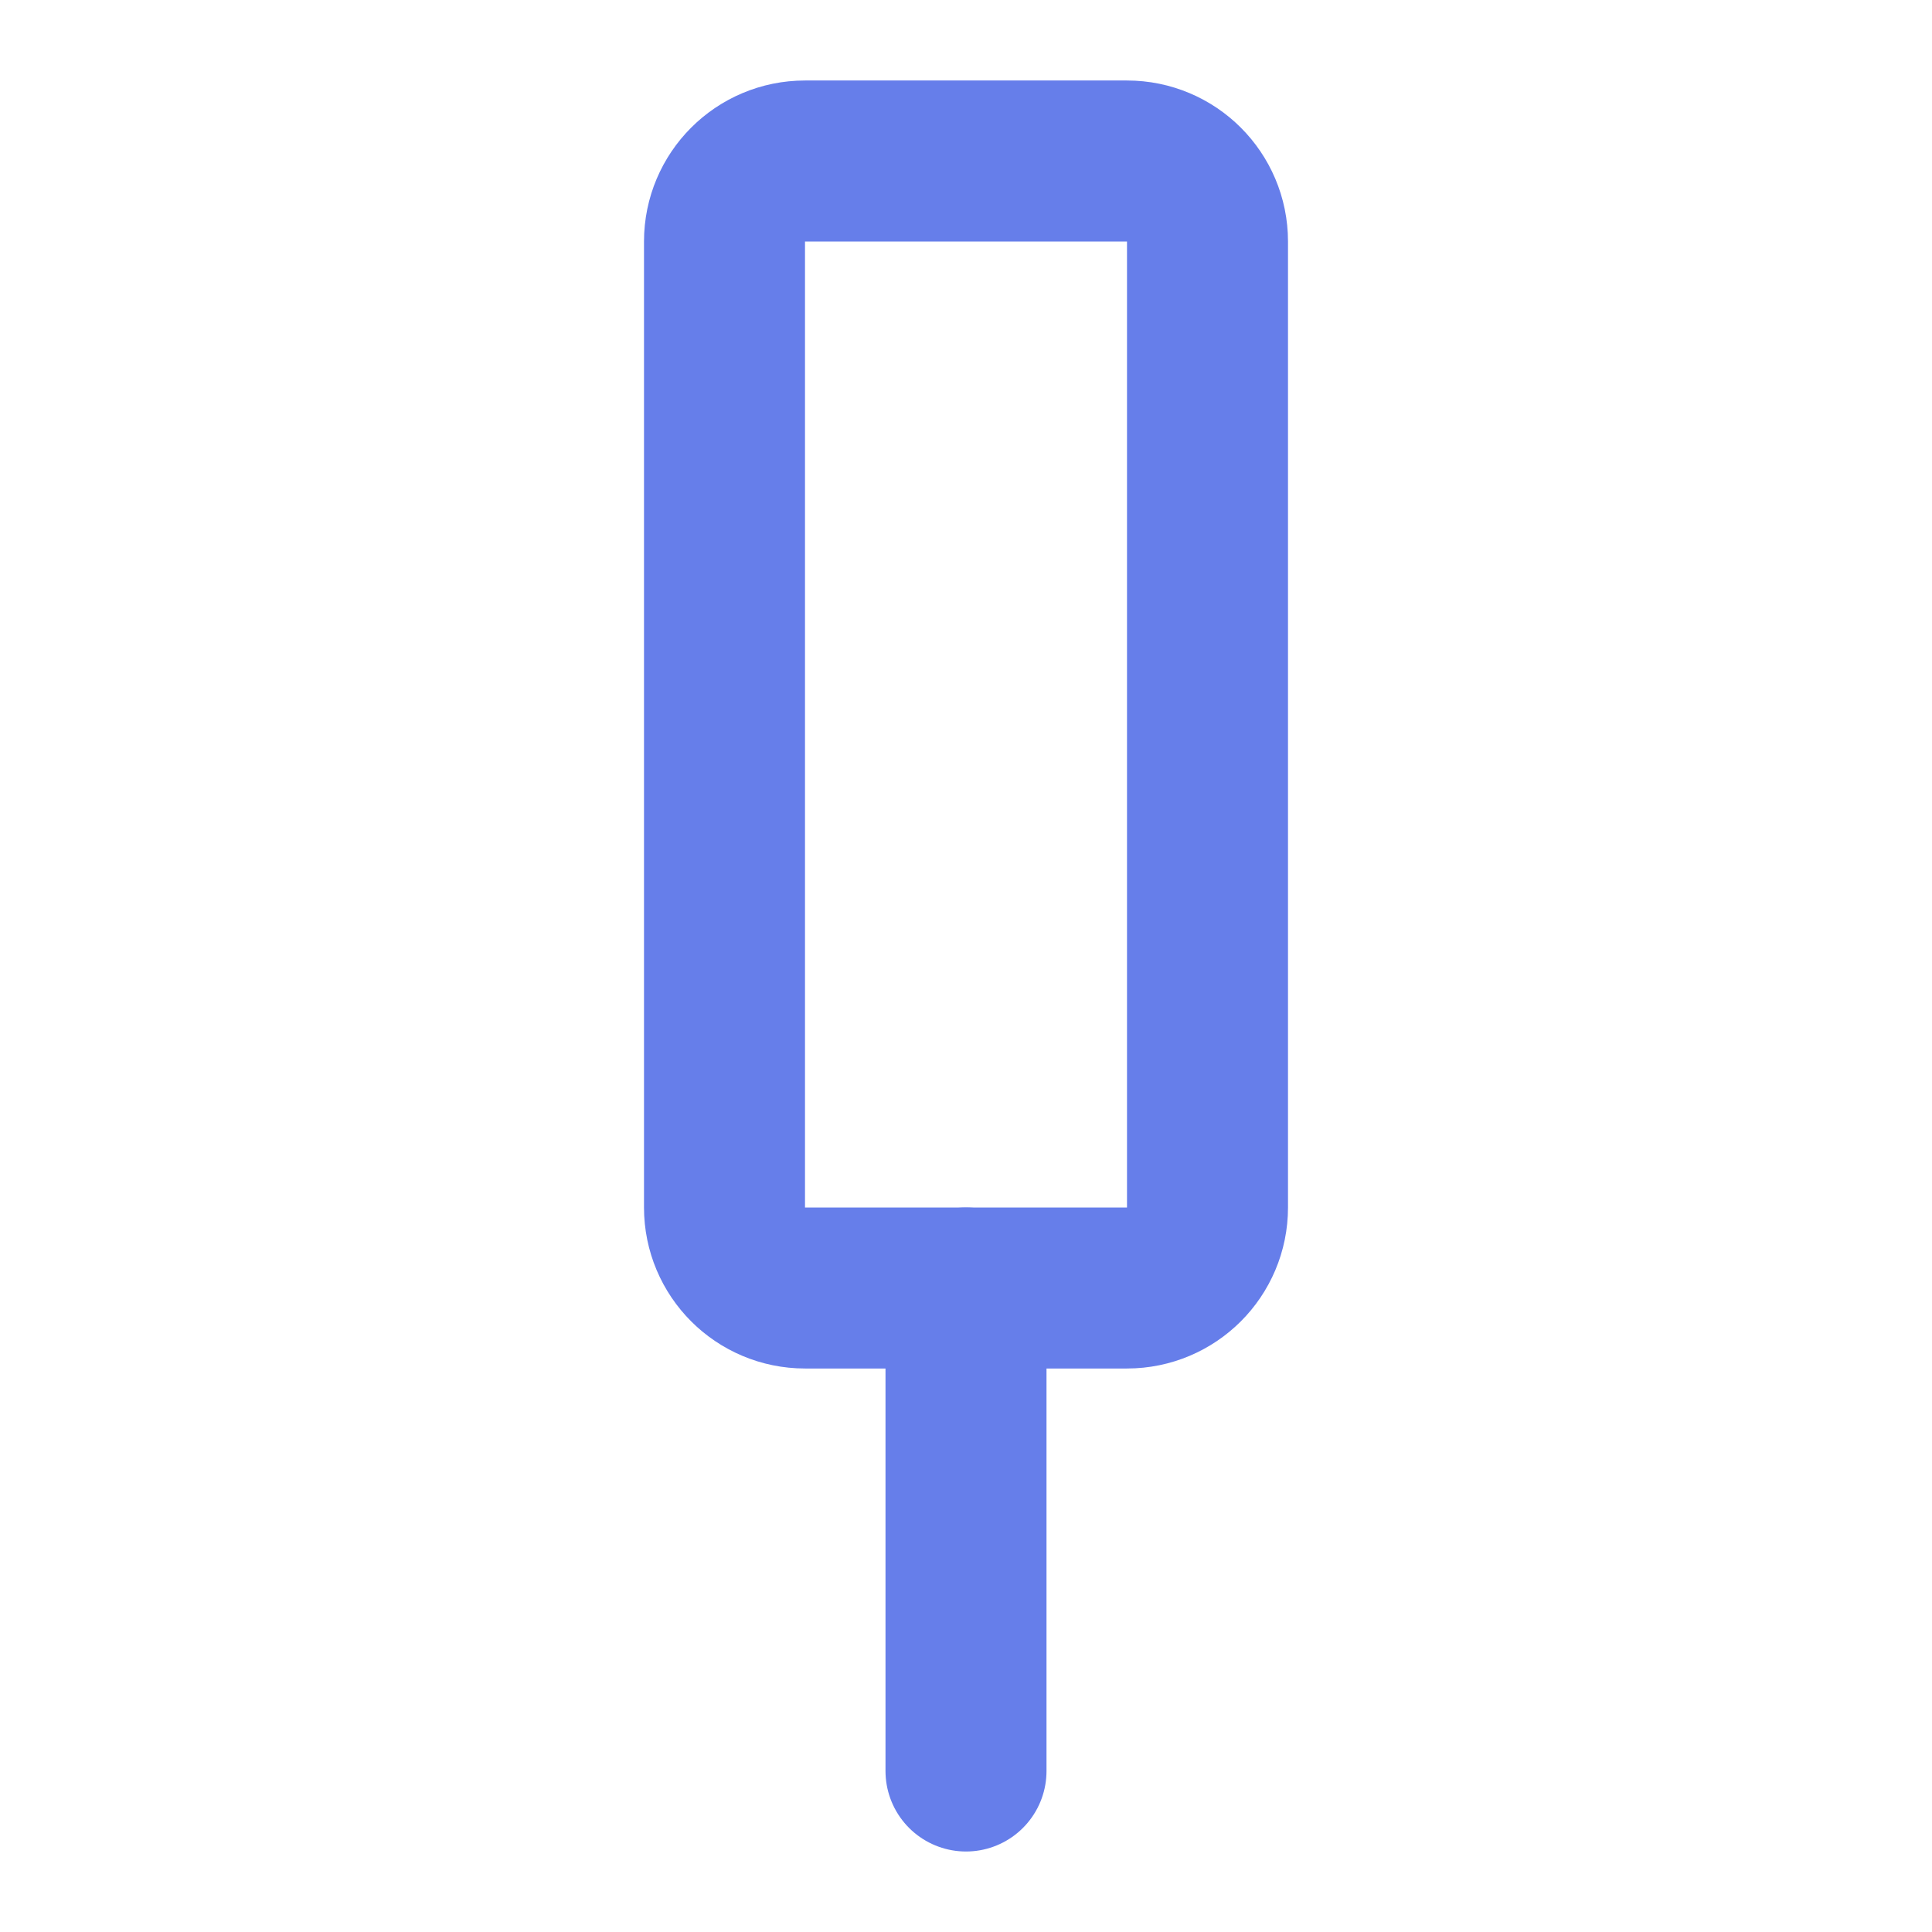
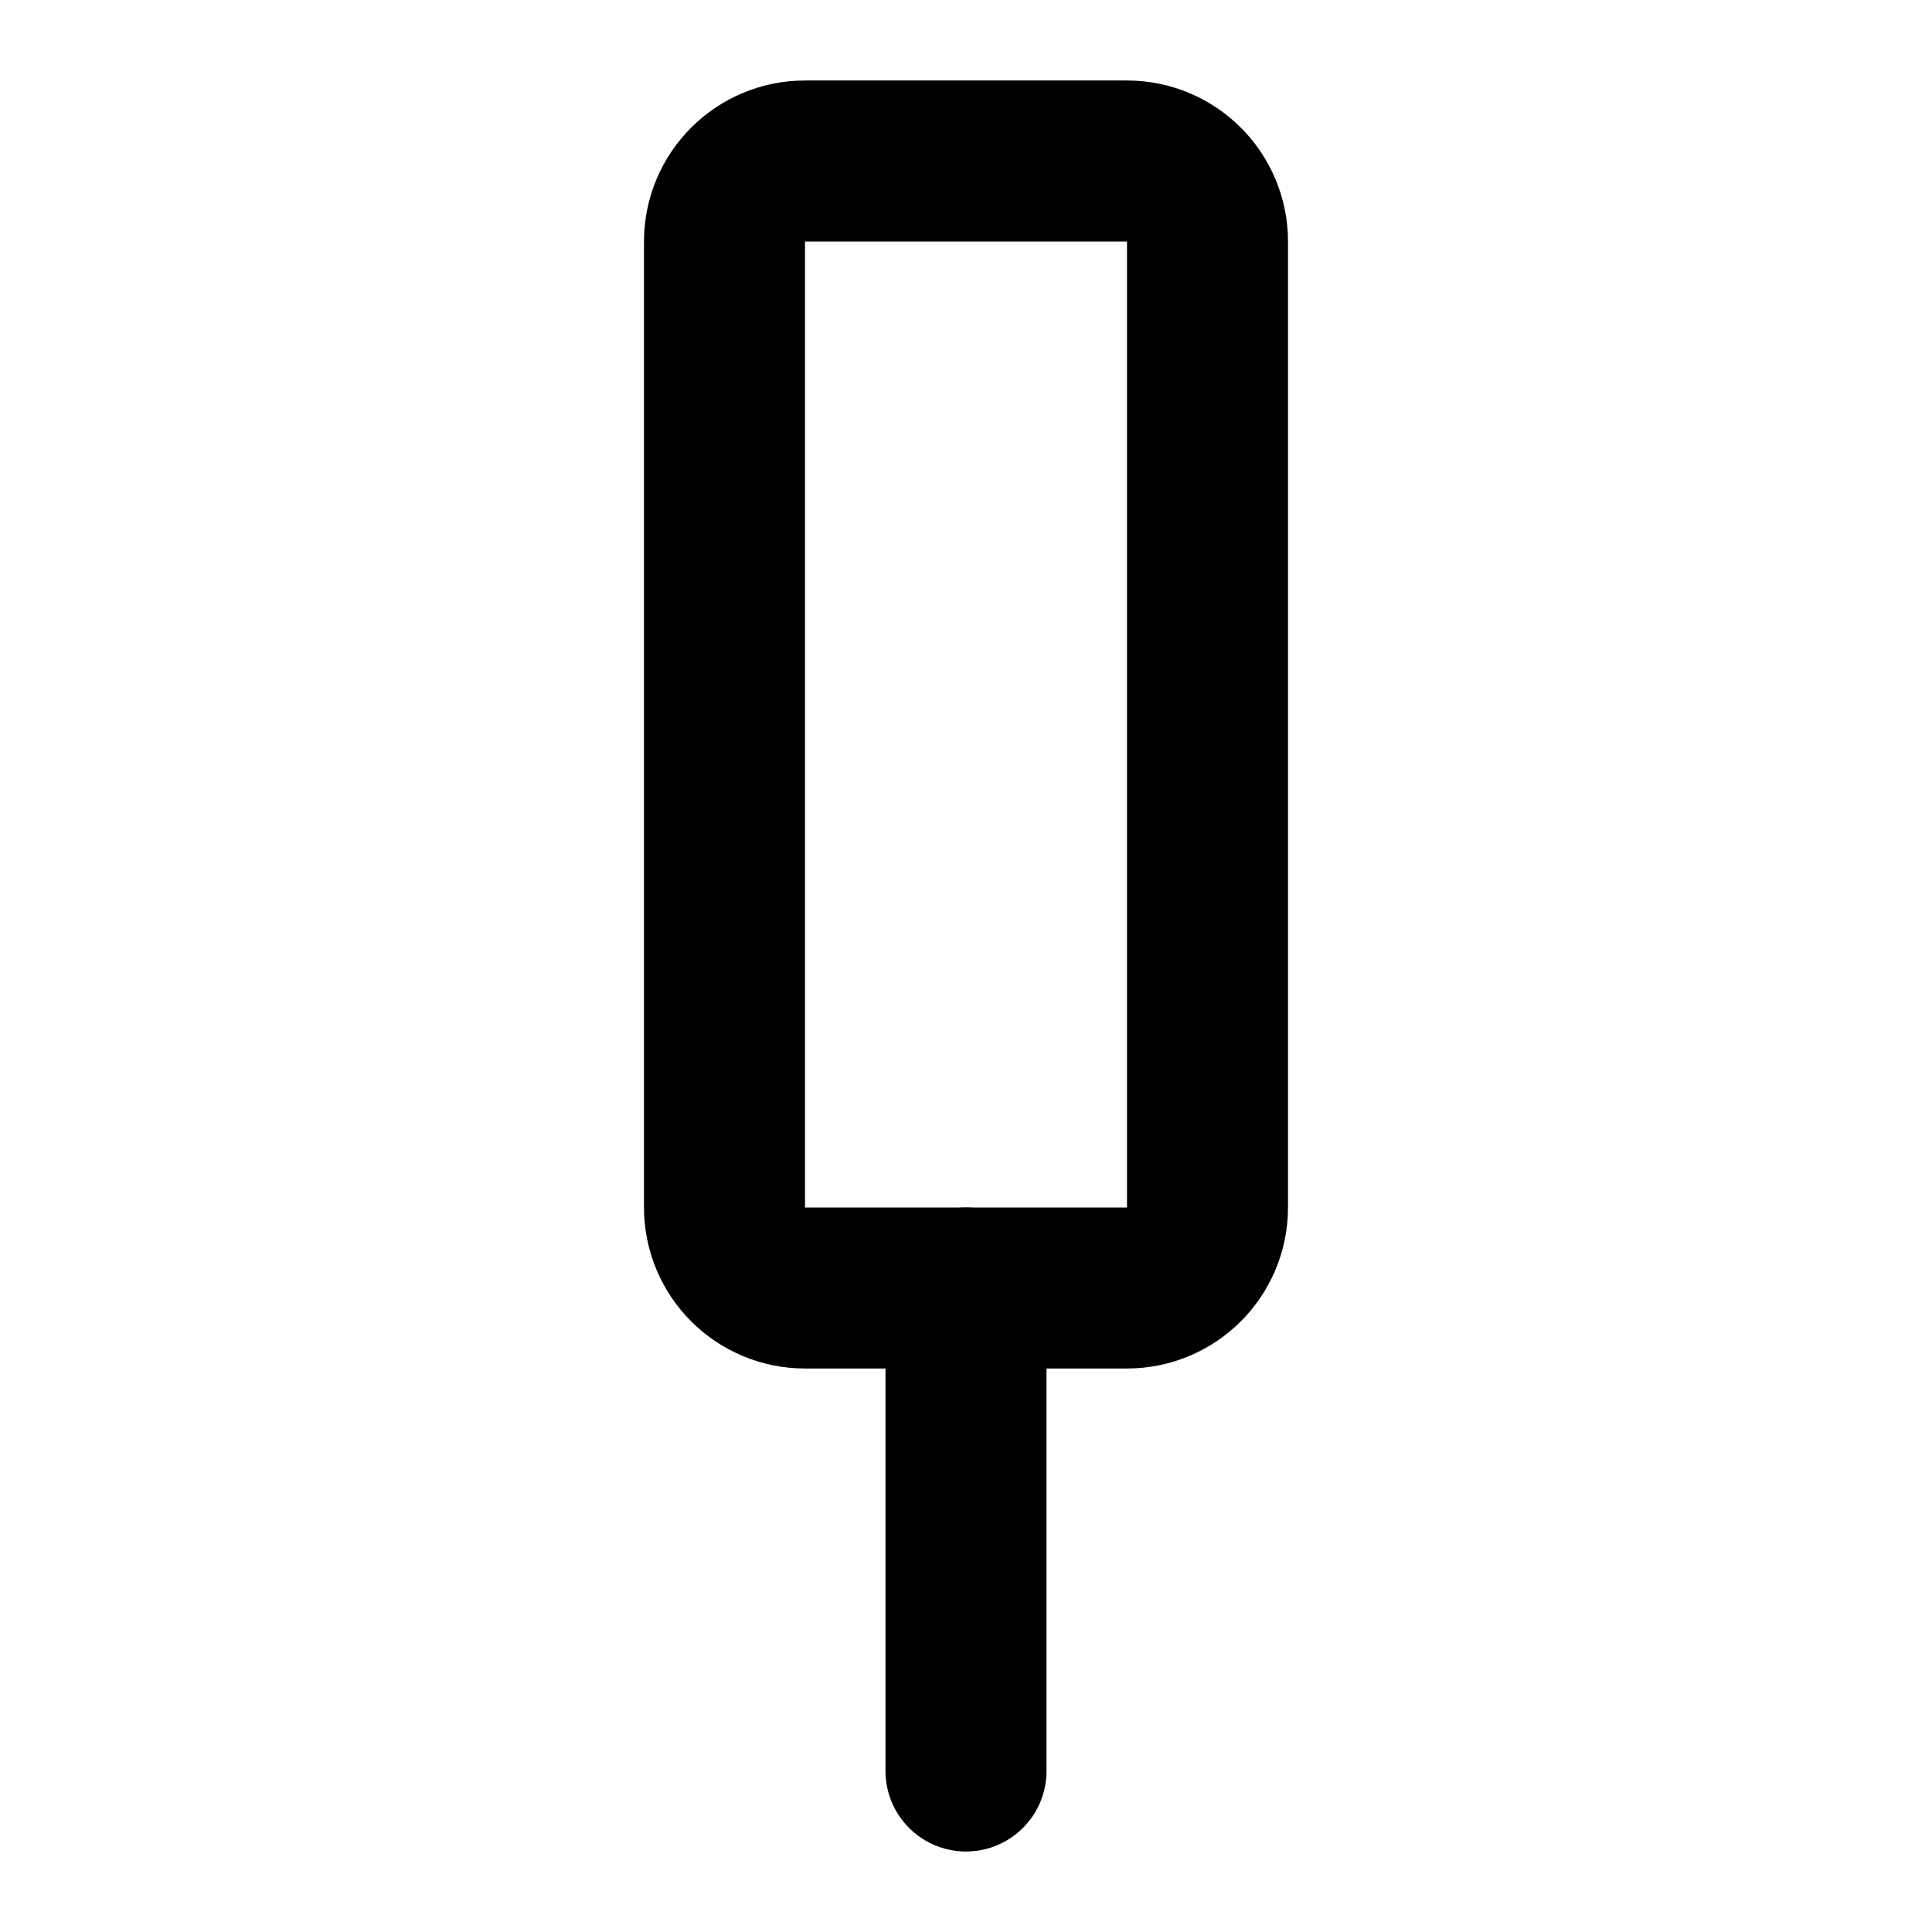
- <svg xmlns="http://www.w3.org/2000/svg" width="32" height="32" viewBox="0 0 24 24" fill="none" stroke="#667eea" stroke-width="2" stroke-linecap="round" stroke-linejoin="round">
+ <svg xmlns="http://www.w3.org/2000/svg" width="32" height="32" viewBox="0 0 24 24" fill="none" stroke="#000000" stroke-width="2" stroke-linecap="round" stroke-linejoin="round">
  <rect x="9" y="2" width="6" height="14" rx="1" />
  <line x1="12" y1="16" x2="12" y2="22" />
</svg>
